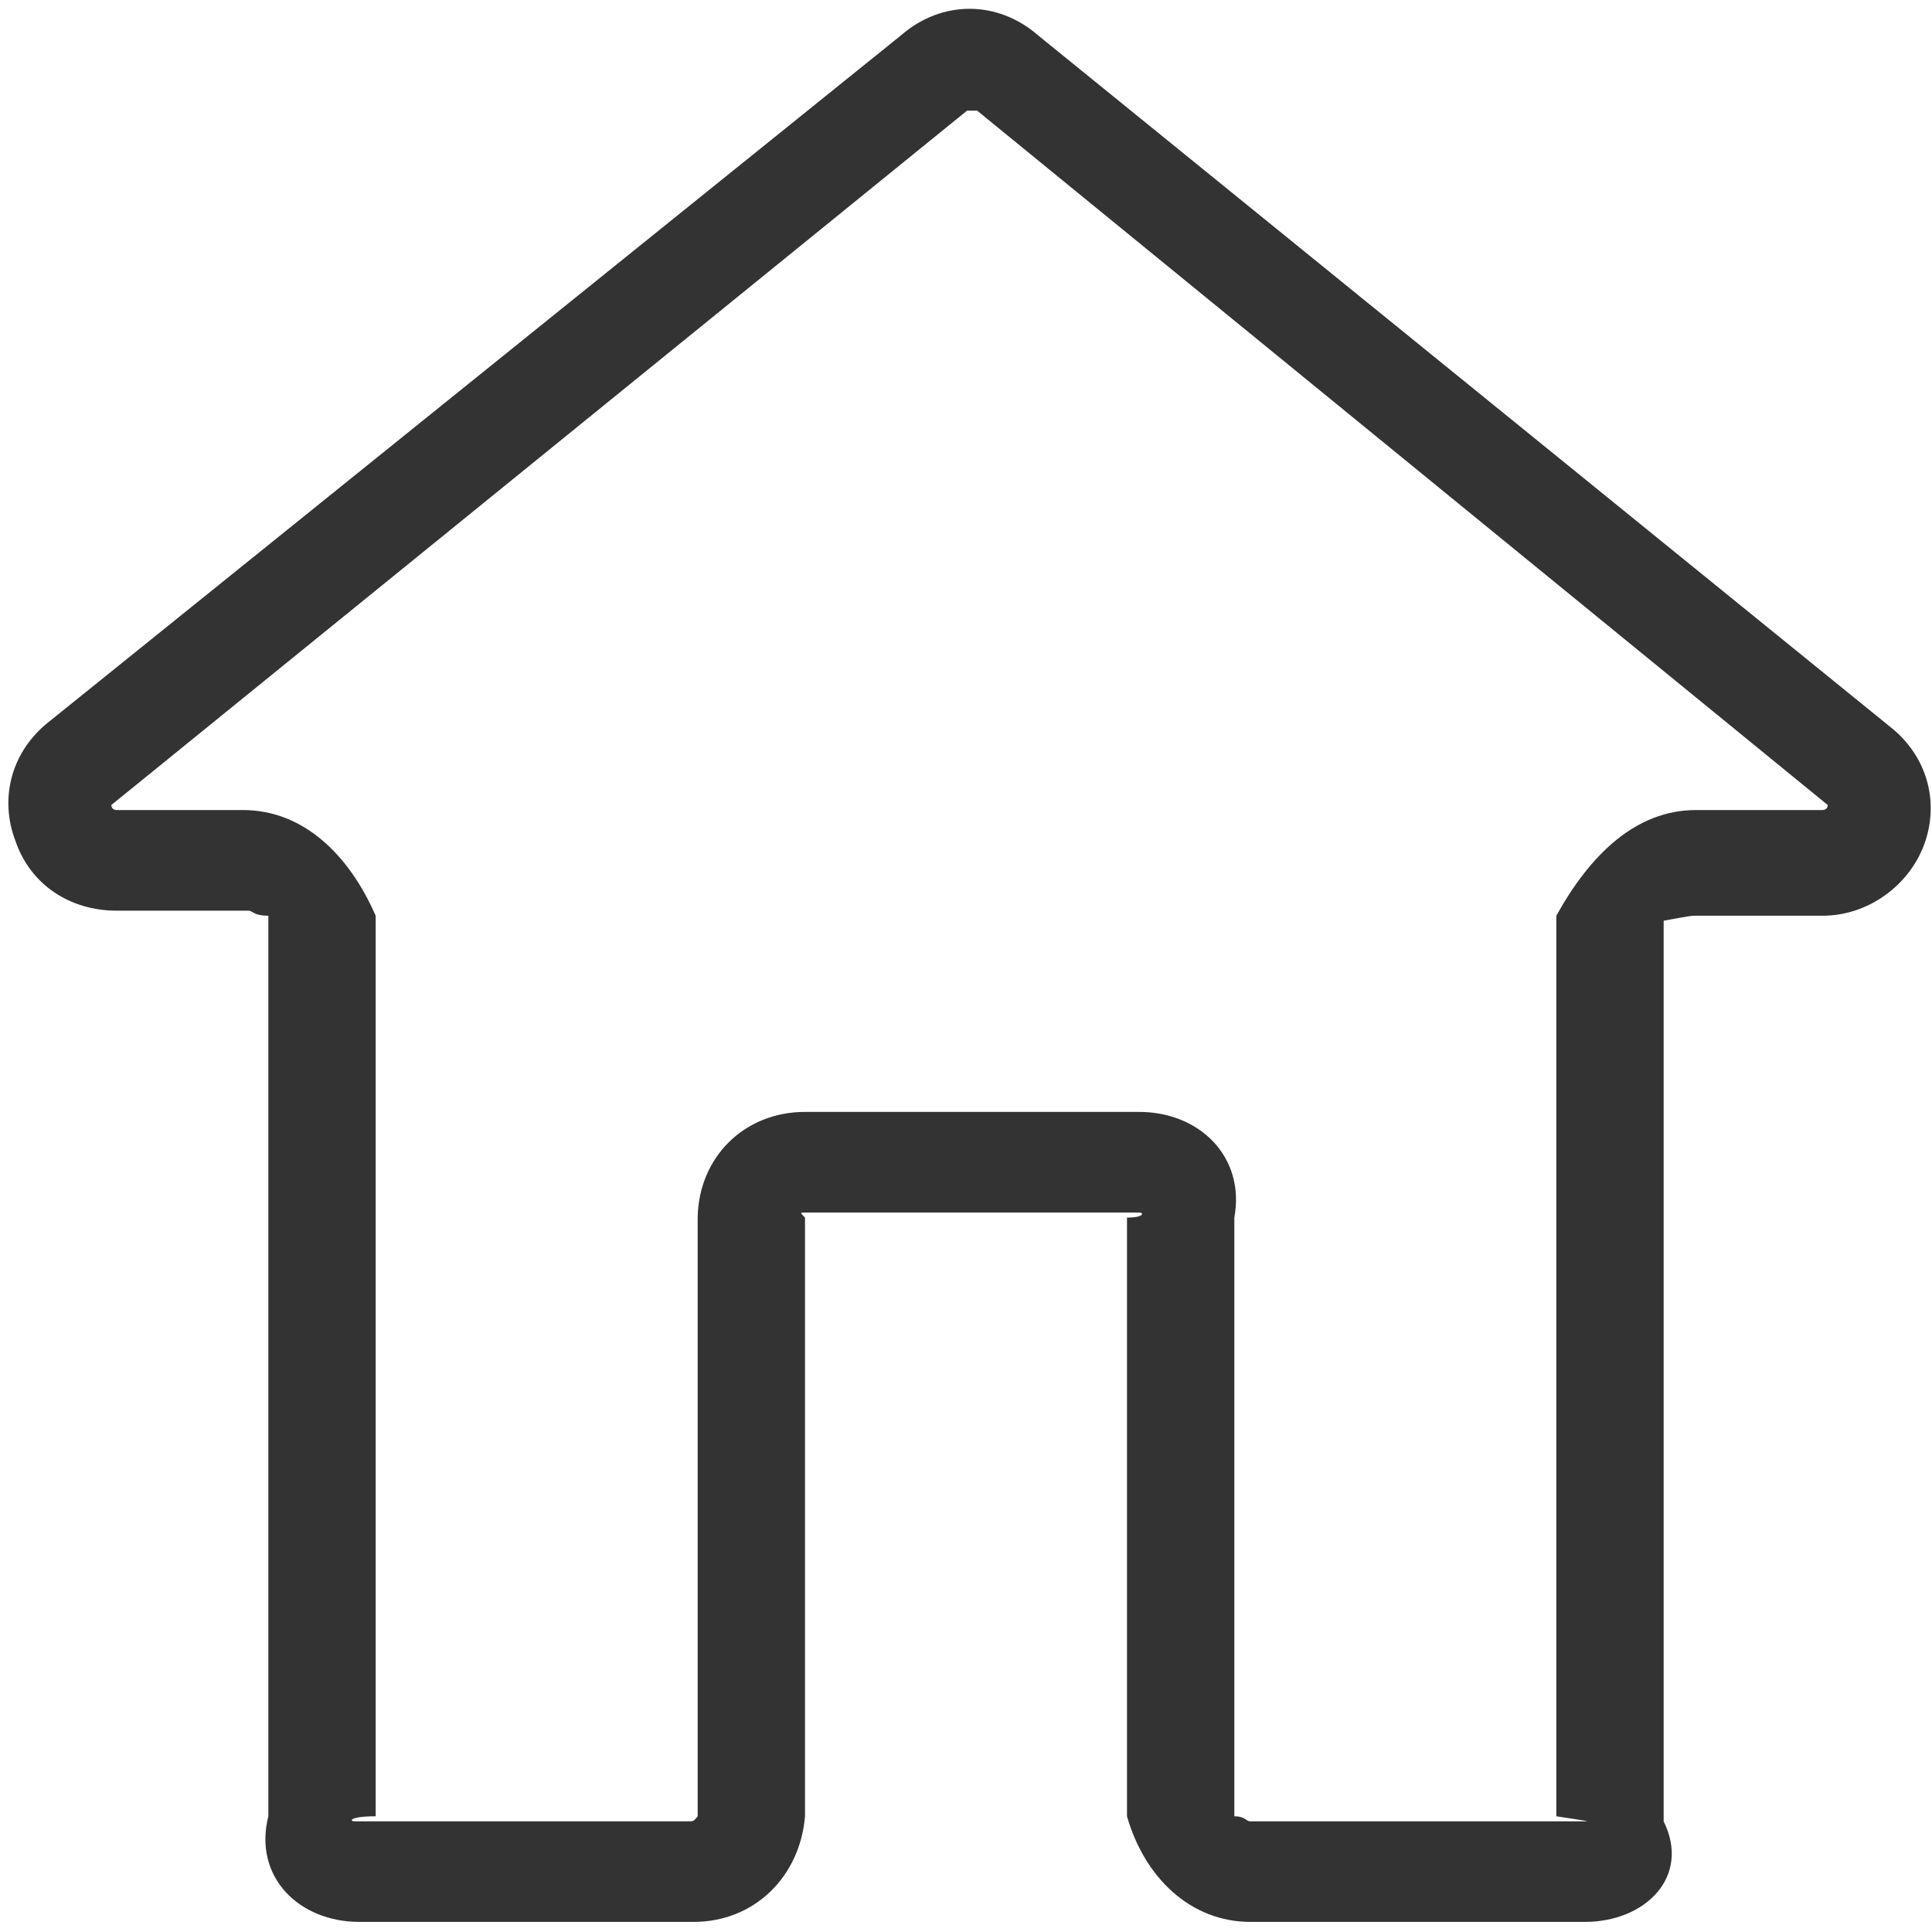
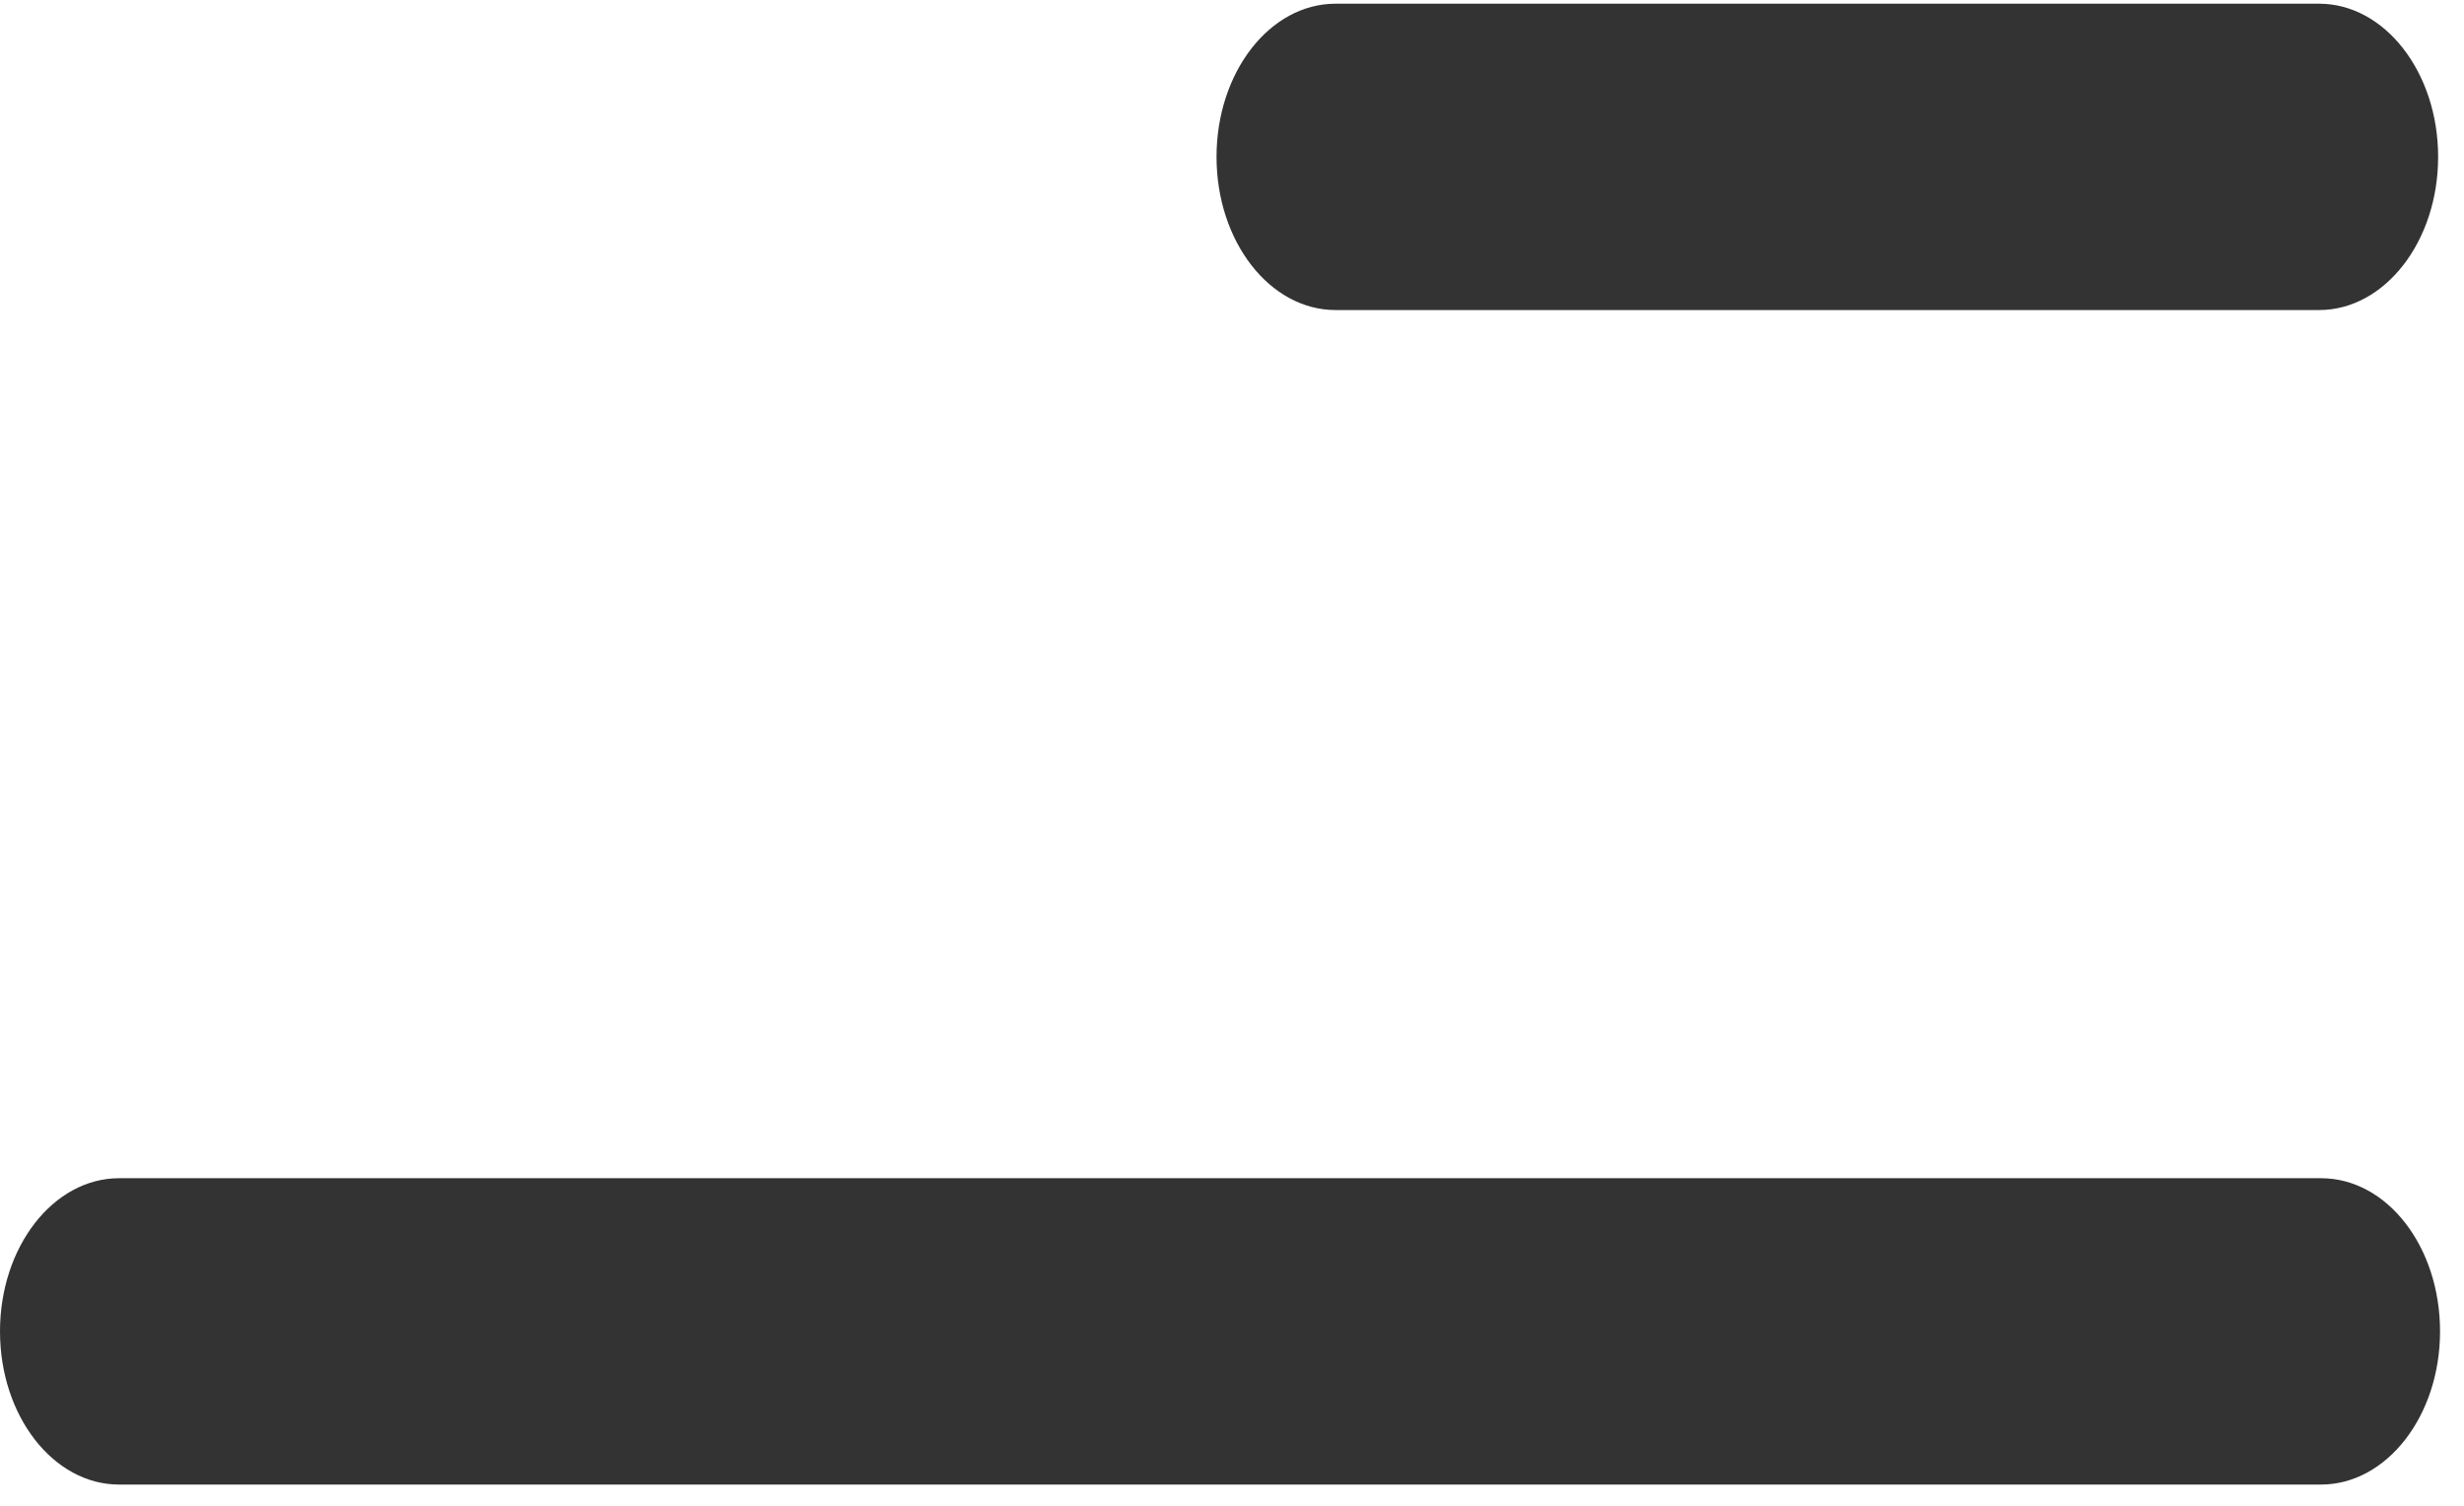
- <svg xmlns="http://www.w3.org/2000/svg" version="1.1" width="36px" height="36px">
-   <g transform="matrix(1 0 0 1 -74 -36 )">
-     <path d="M 31 33.938  C 31.509 34.969  30.66 35.813  29.528 35.812  L 23.302 35.812  C 22.17 35.812  21.321 34.969  21 33.844  L 21 22.688  C 21.321 22.688  21.321 22.594  21.226 22.594  L 15 22.594  C 14.906 22.594  14.906 22.594  15 22.688  L 15 33.844  C 14.906 34.969  14.057 35.812  12.925 35.812  L 6.698 35.812  C 5.566 35.812  4.717 34.969  5 33.844  L 5 17.063  C 4.717 17.063  4.717 16.969  4.623 16.969  L 2.17 16.969  C 1.321 16.969  0.566 16.5  0.283 15.656  C 0 14.906  0.189 14.062  0.849 13.5  L 16.792 0.656  C 17.547 0  18.585 0  19.34 0.656  L 35.283 13.594  C 35.943 14.156  36.132 15  35.849 15.75  C 35.566 16.5  34.811 17.063  33.962 17.063  L 31.604 17.063  C 31.509 17.063  31.509 17.063  31 17.156  L 31 33.938  Z M 13 22.688  C 13.019 21.563  13.868 20.719  15 20.719  L 21.226 20.719  C 22.358 20.719  23.208 21.563  23 22.688  L 23 33.844  C 23.208 33.844  23.208 33.937  23.302 33.938  L 29.528 33.938  C 29.623 33.938  29.623 33.938  29 33.844  L 29 17.063  C 29.623 15.938  30.472 15.094  31.604 15.094  L 33.962 15.094  C 33.962 15.094  34.057 15.094  34.057 15  L 18.208 2.062  L 18.019 2.062  L 2.075 15  C 2.075 15.094  2.17 15.094  2.17 15.094  L 4.528 15.094  C 5.66 15.094  6.509 15.938  7 17.063  L 7 33.844  C 6.509 33.844  6.509 33.937  6.604 33.938  L 12.83 33.938  C 12.925 33.938  12.925 33.938  13 33.844  L 13 22.688  Z " fill-rule="nonzero" fill="#333333" stroke="none" transform="matrix(1 0 0 1 74 36 )" />
+ <svg xmlns="http://www.w3.org/2000/svg" version="1.1" width="18px" height="11px">
+   <g transform="matrix(1 0 0 1 -278 -56 )">
+     <path d="M 8.887 1.146  C 8.887 1.764  9.276 2.265  9.757 2.265  L 16.941 2.265  C 17.421 2.265  17.811 1.764  17.811 1.146  C 17.811 0.528  17.421 0.027  16.941 0.027  L 9.757 0.027  C 9.276 0.027  8.887 0.528  8.887 1.146  Z M 17.825 9.726  C 17.825 9.108  17.439 8.607  16.955 8.607  L 0.87 8.607  C 0.39 8.607  0 9.108  0 9.726  C 0 10.344  0.39 10.845  0.87 10.845  L 16.955 10.845  C 17.435 10.845  17.825 10.344  17.825 9.726  Z " fill-rule="nonzero" fill="#333333" stroke="none" transform="matrix(1 0 0 1 278 56 )" />
  </g>
</svg>
